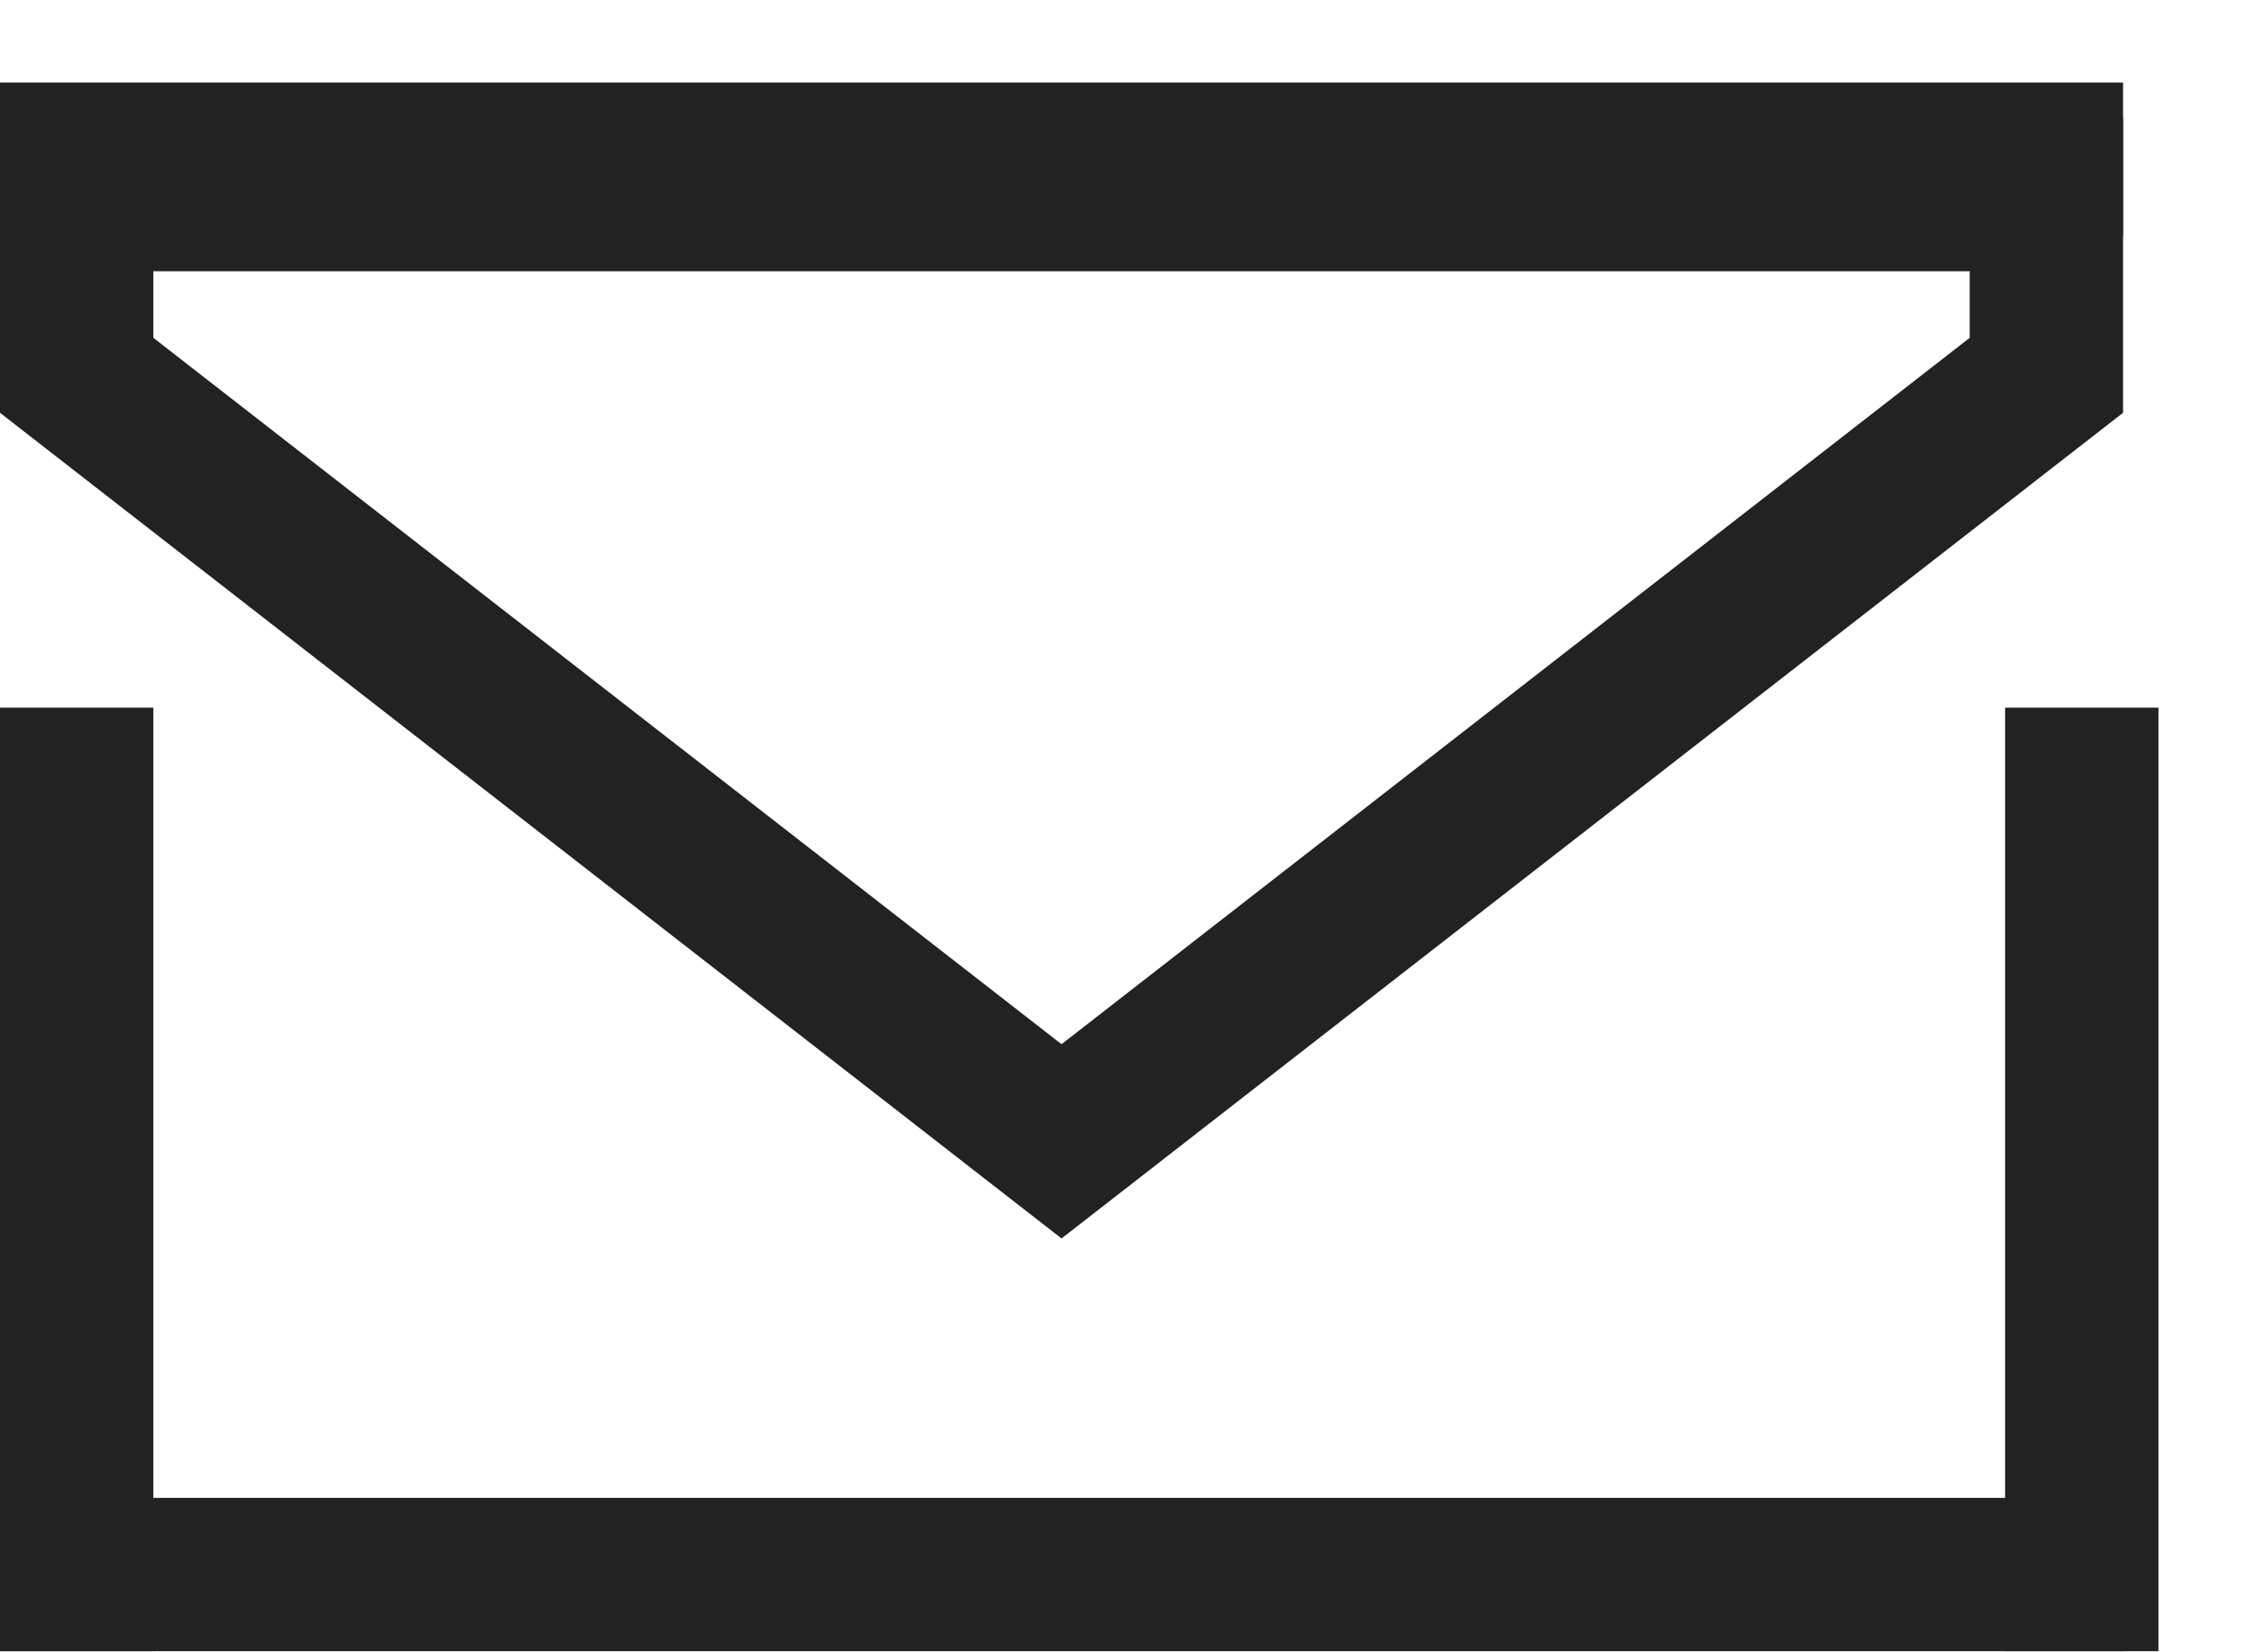
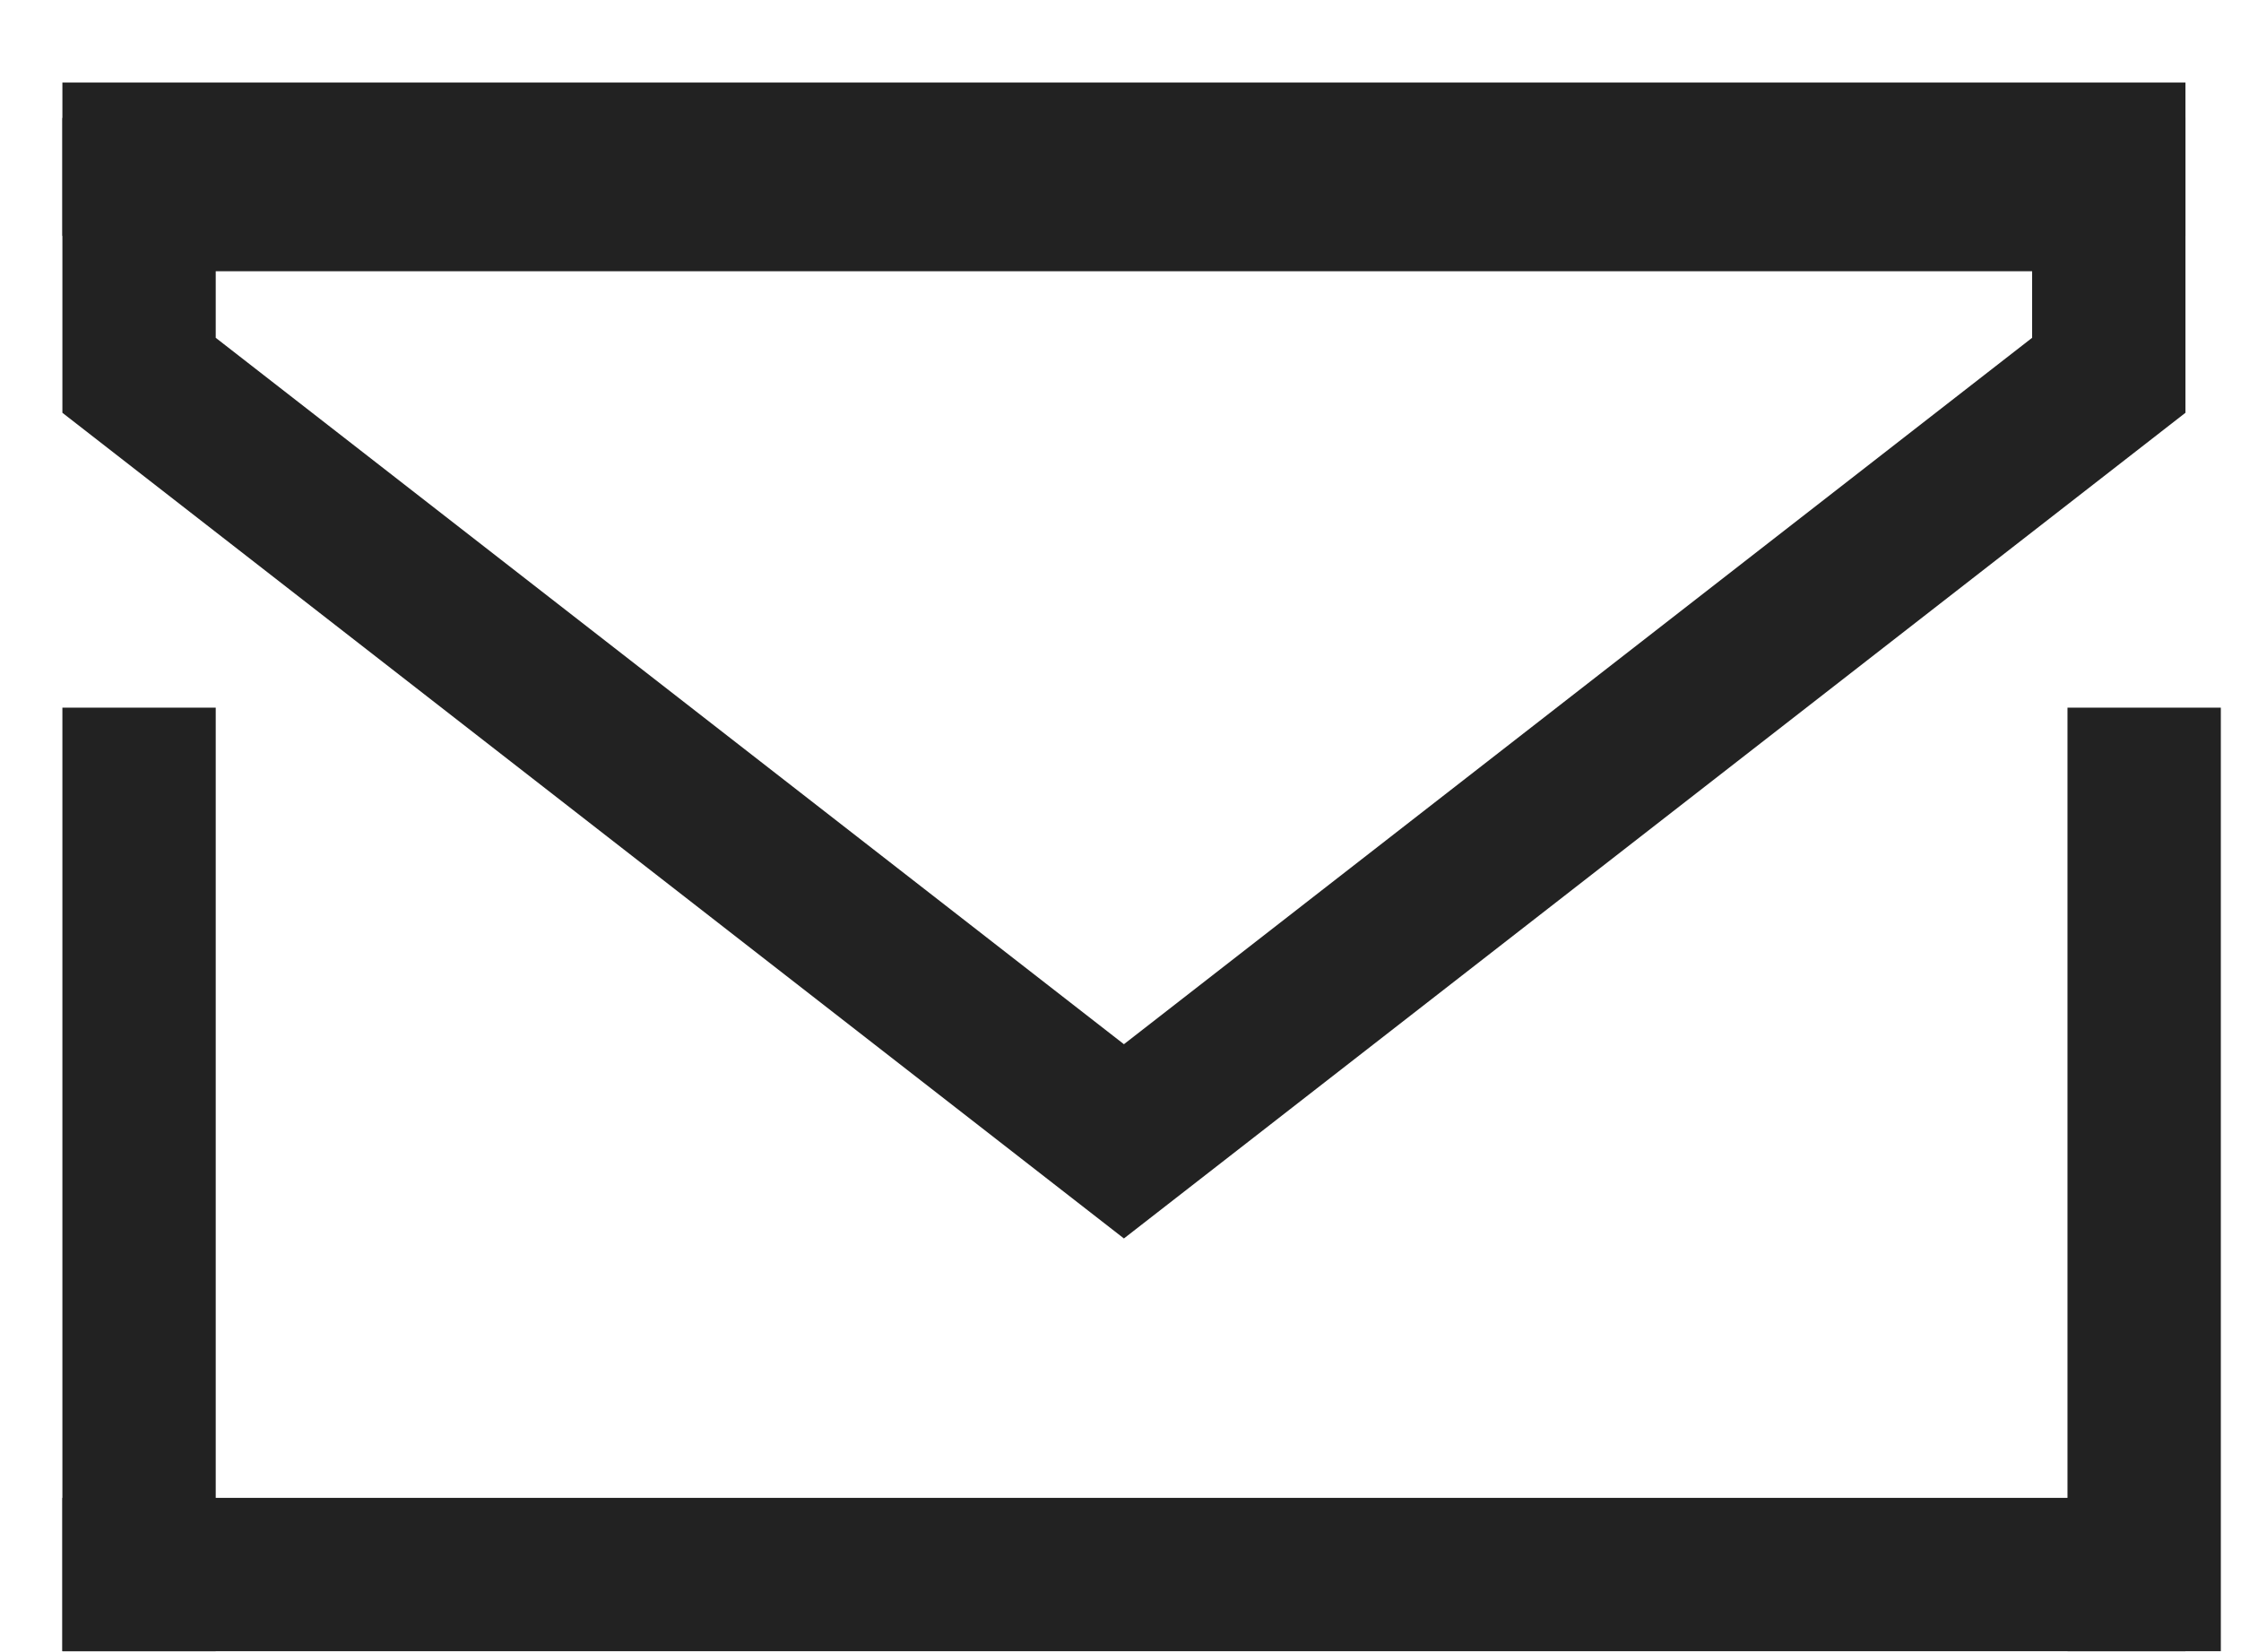
<svg xmlns="http://www.w3.org/2000/svg" width="19" height="14" viewBox="0 0 19 14" fill="none">
-   <line x1="0.65" y1="6" x2="0.65" y2="14" stroke="#222222" stroke-width="1.3" />
-   <line x1="17.65" y1="6" x2="17.65" y2="14" stroke="#222222" stroke-width="1.3" />
-   <line y1="13.35" x2="18" y2="13.35" stroke="#222222" stroke-width="1.3" />
-   <line y1="1.35" x2="18" y2="1.35" stroke="#222222" stroke-width="1.3" />
-   <path d="M17.35 3.182L9 9.677L0.65 3.182V1.65H3.5L9 1.65H14H17.35V3.182Z" stroke="#222222" stroke-width="1.3" />
+   <line x1="1.179" y1="6" x2="1.179" y2="14" stroke="#222222" stroke-width="1.3" />
+   <line x1="18.179" y1="6" x2="18.179" y2="14" stroke="#222222" stroke-width="1.3" />
+   <line x1="0.529" y1="13.35" x2="18.529" y2="13.35" stroke="#222222" stroke-width="1.3" />
+   <line x1="0.529" y1="1.35" x2="18.529" y2="1.35" stroke="#222222" stroke-width="1.3" />
+   <path d="M17.879 3.182L9.529 9.677L1.179 3.182V1.65H4.029L9.529 1.65H14.529H17.879V3.182Z" stroke="#222222" fill="none" stroke-width="1.3" />
</svg>
